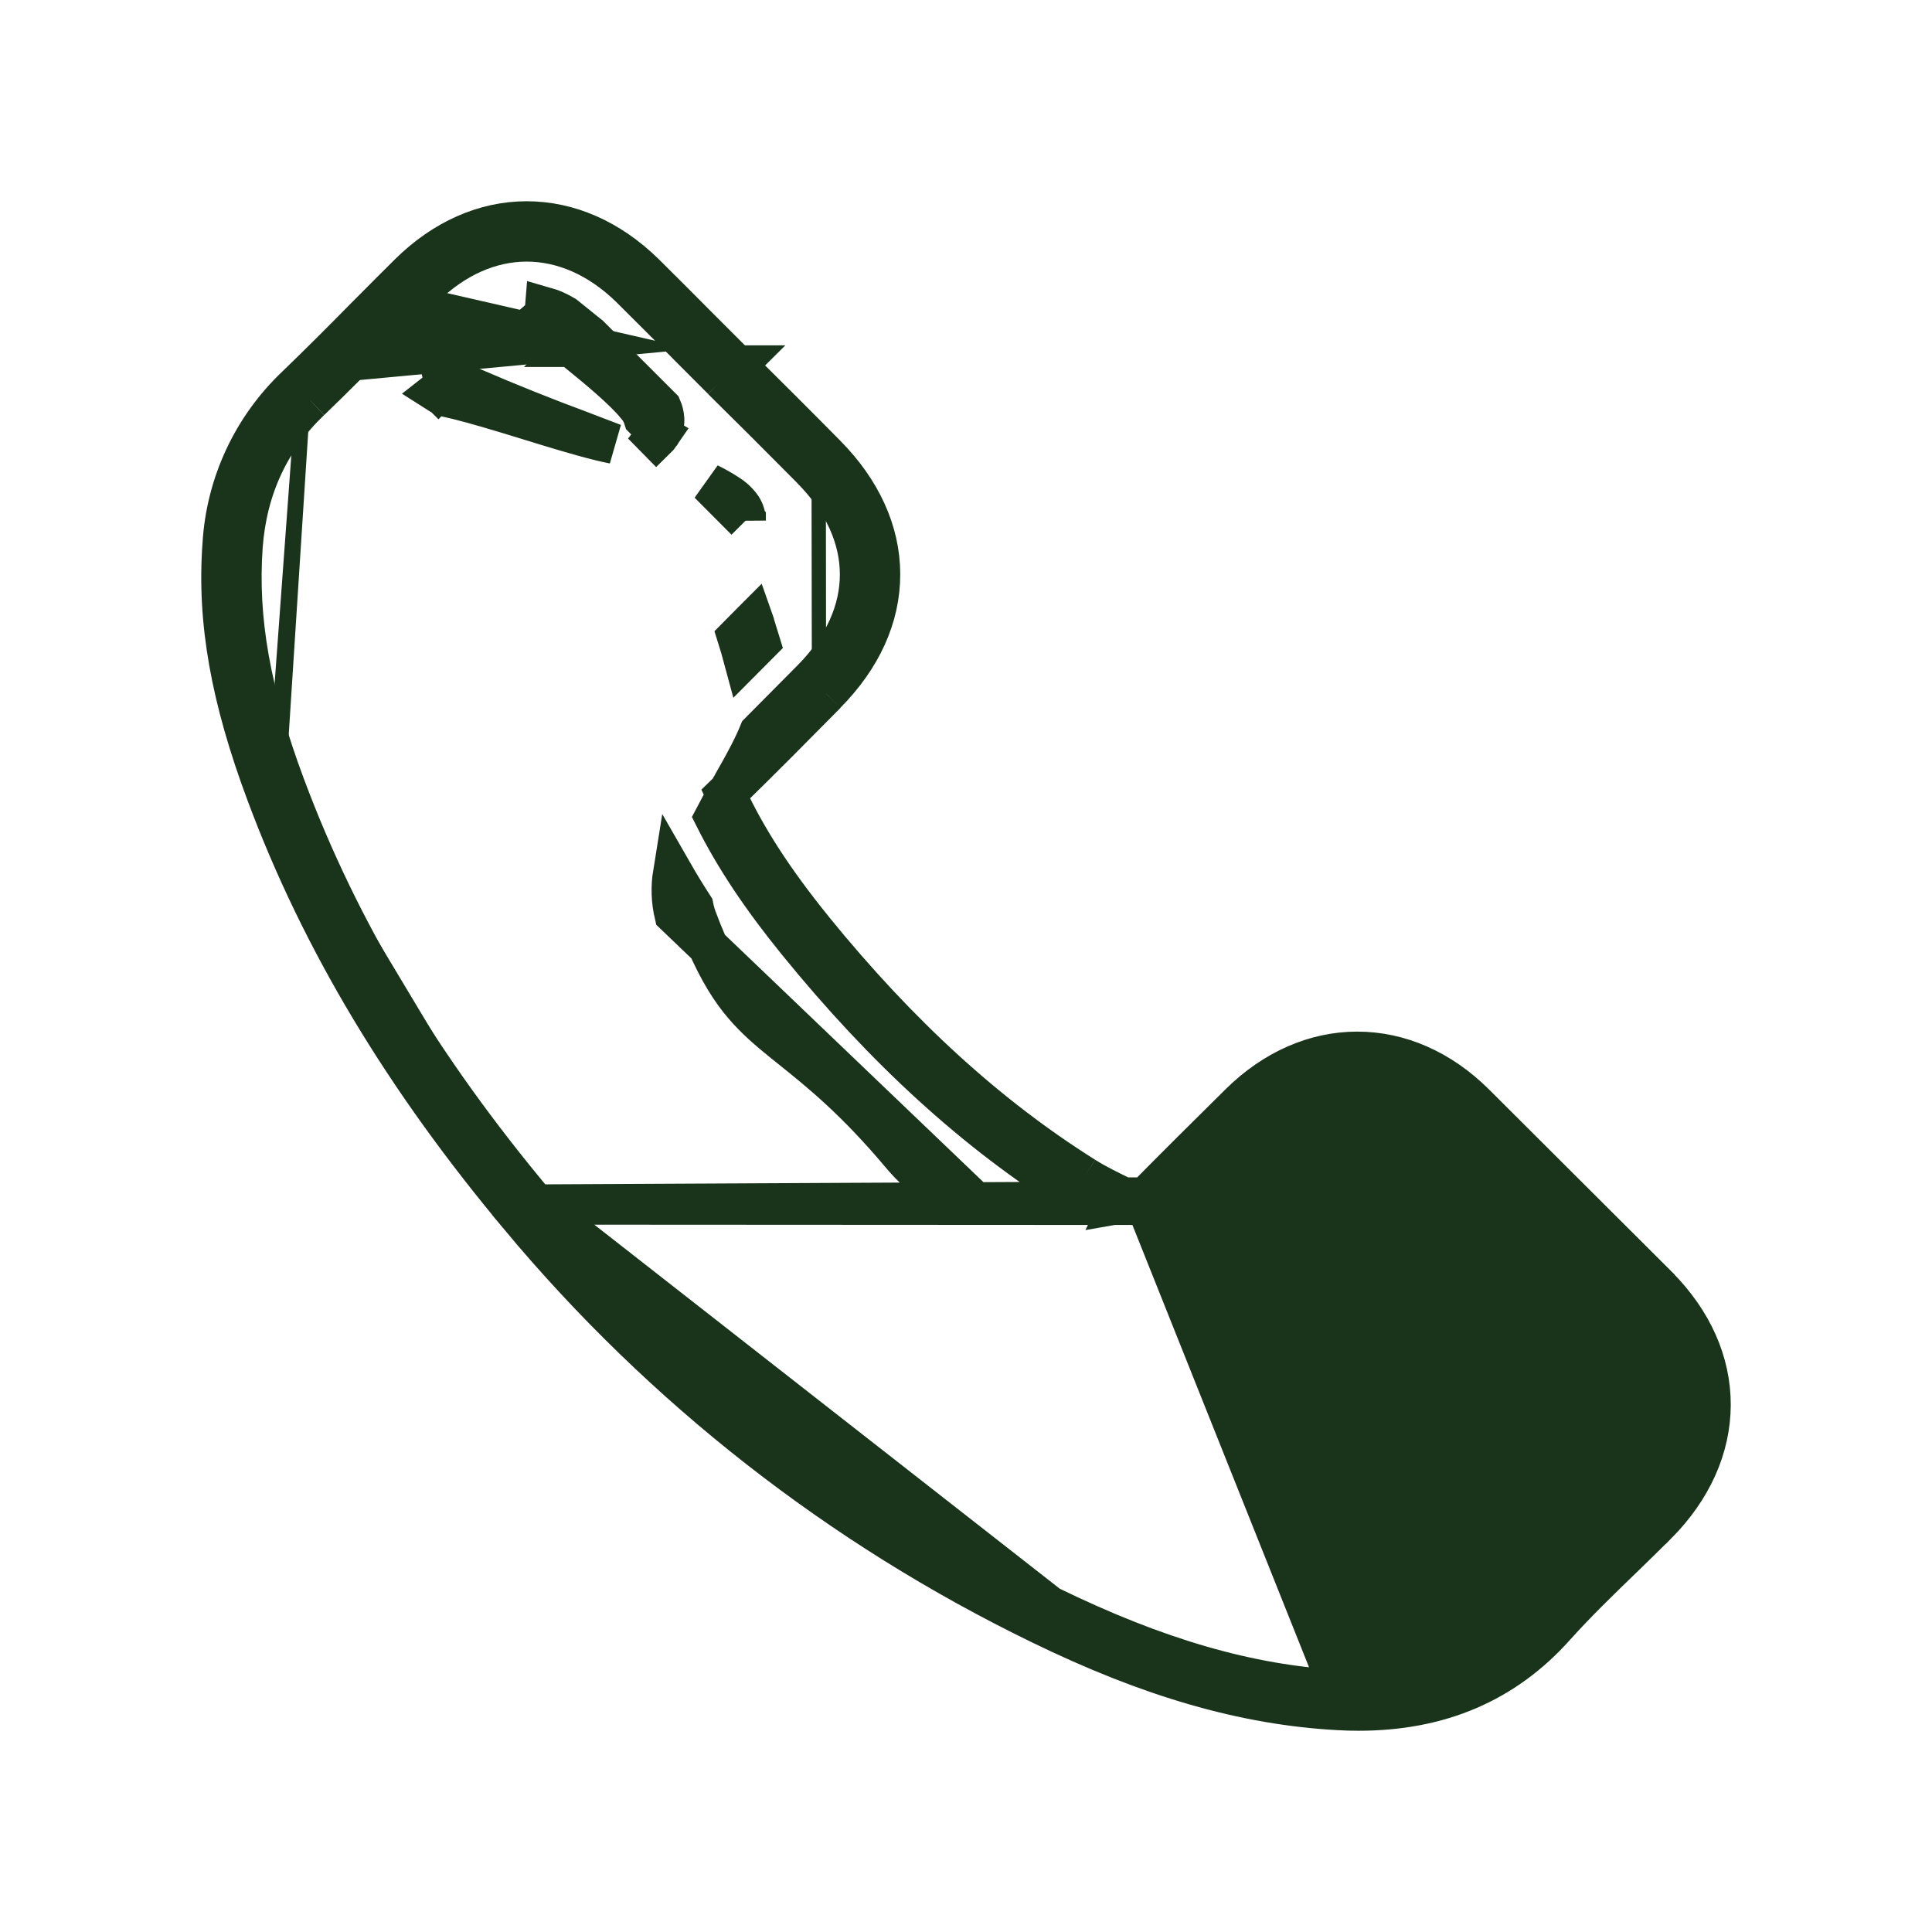
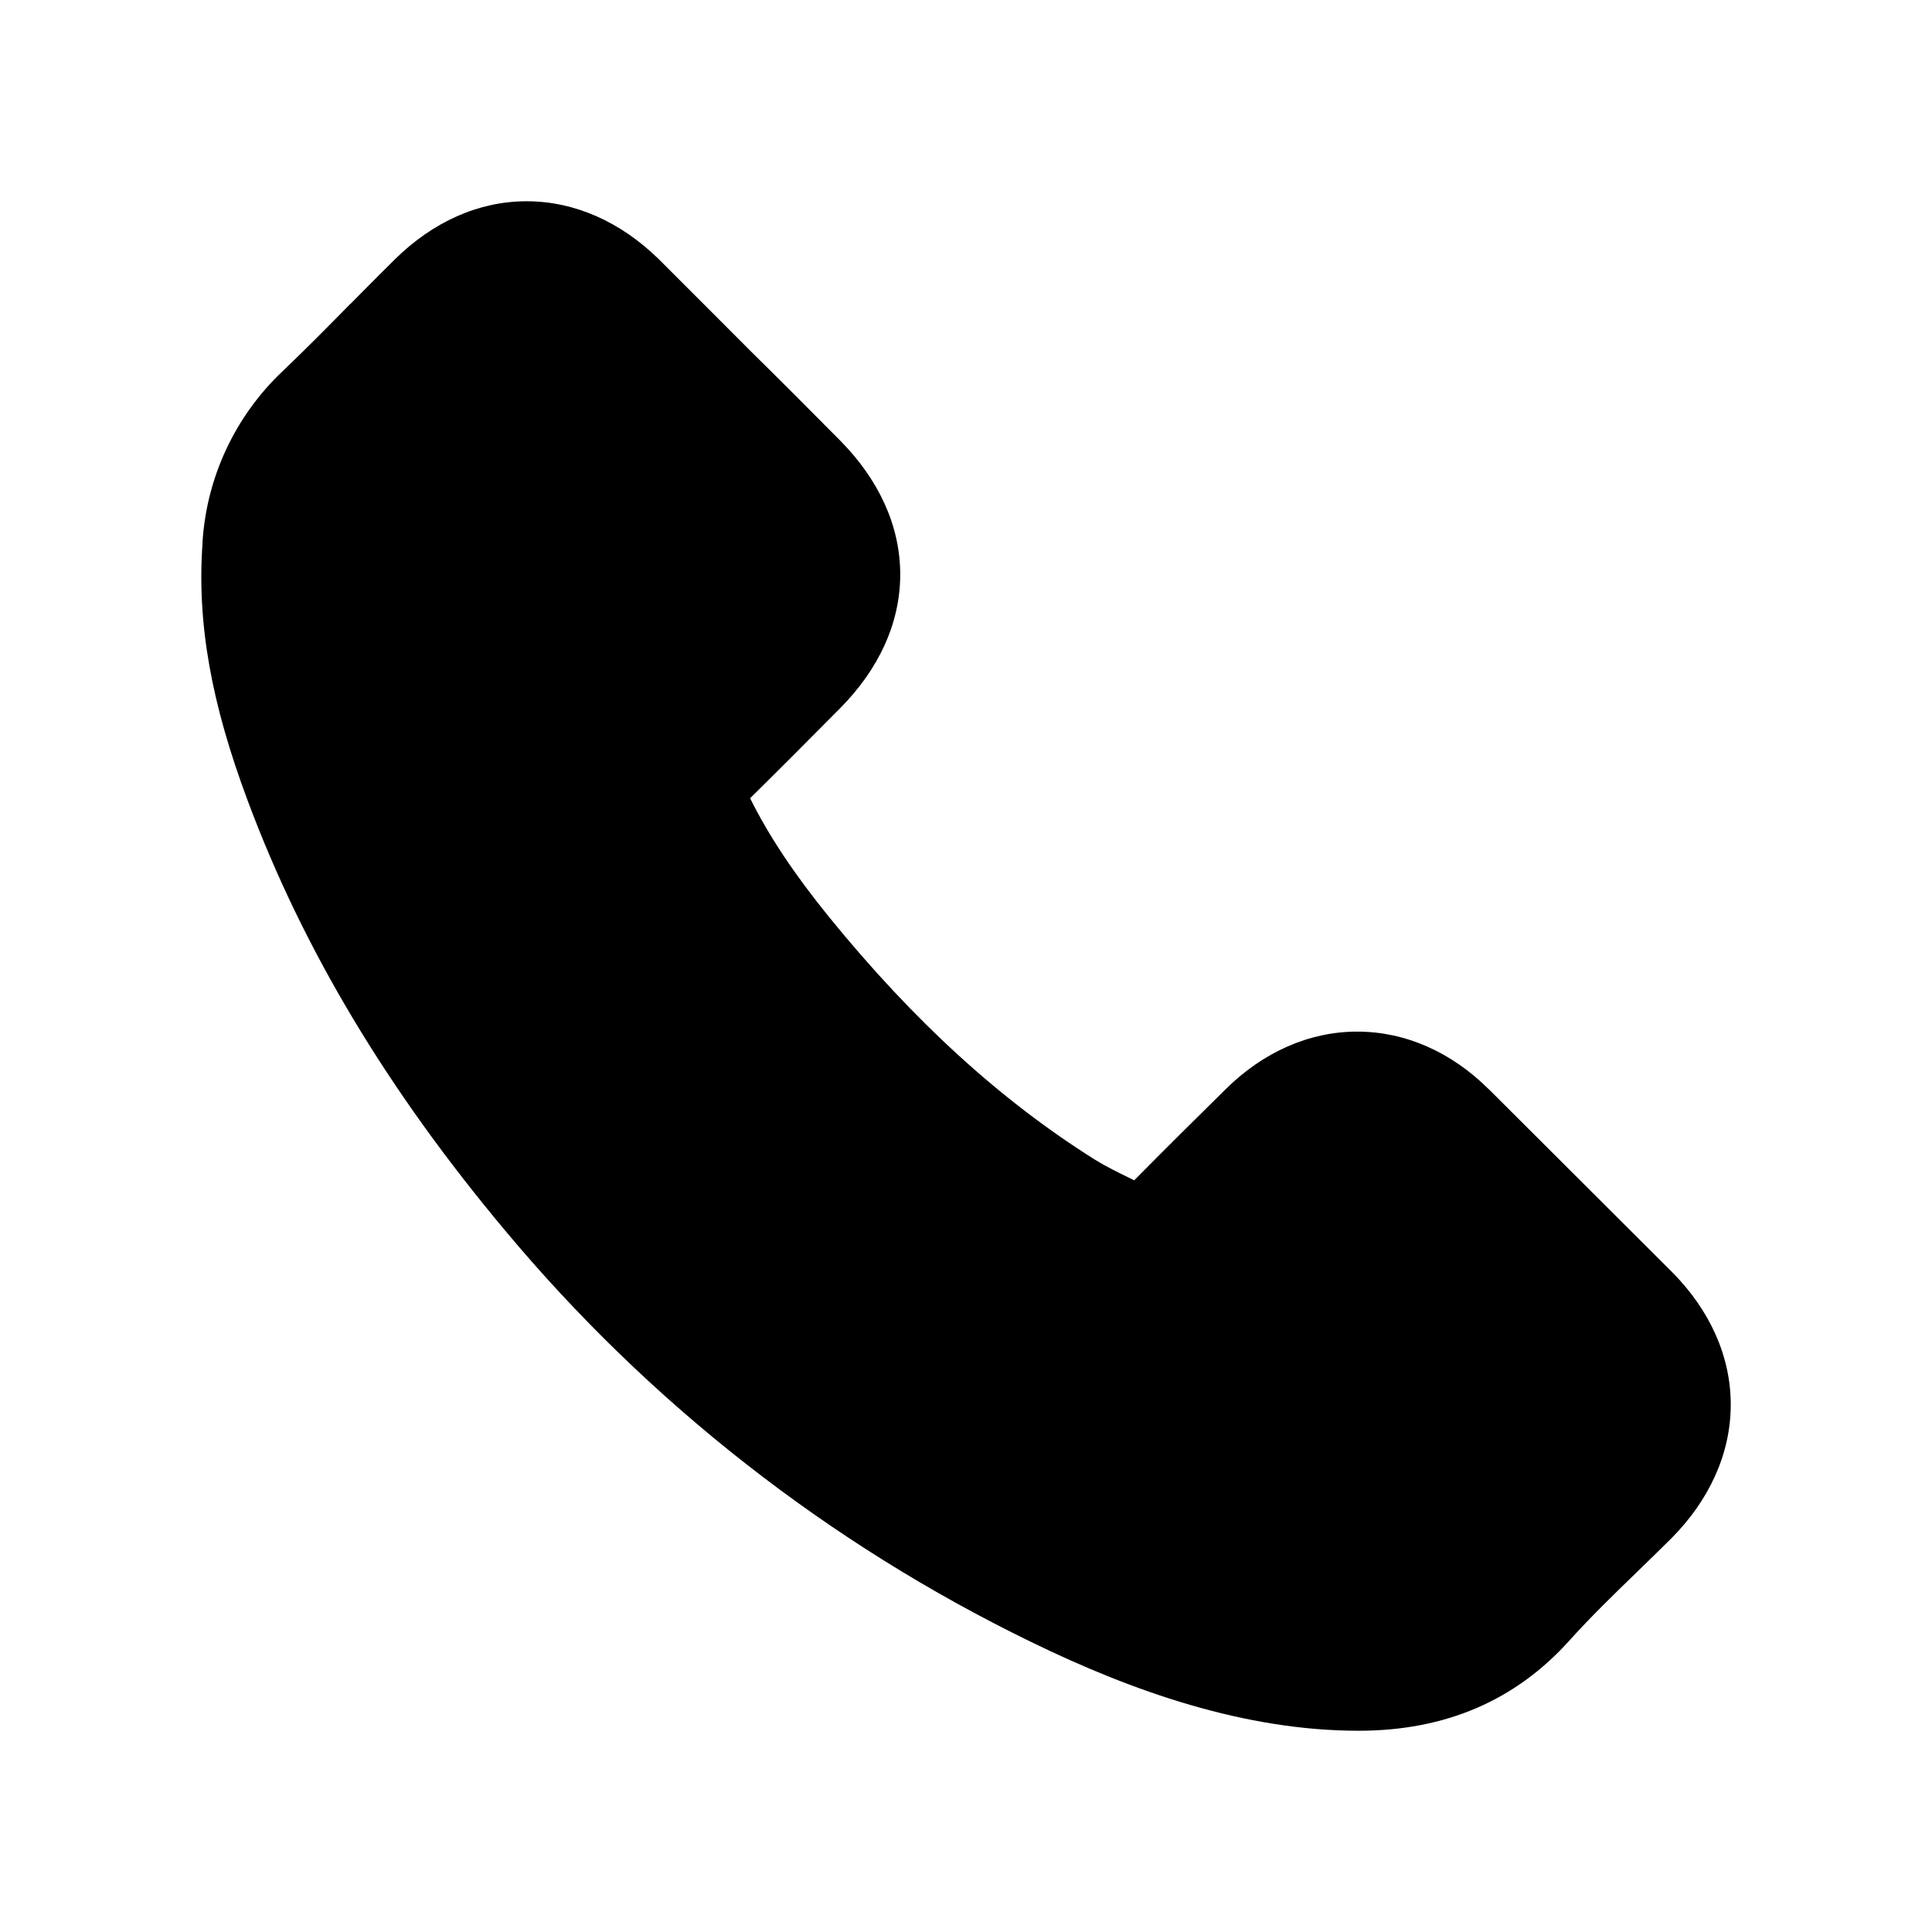
<svg xmlns="http://www.w3.org/2000/svg" viewBox="0 0 24 24" fill="currentColor">
-   <path d="M14.209 14.898c.404-.41.799-.801 1.192-1.19.425-.42.936-.643 1.459-.643.524 0 1.034.222 1.458.643l.002.002 2.273 2.267.001.002c.43.433.658.946.656 1.475-.002.53-.233 1.043-.664 1.479h-.001c-.134.134-.268.264-.4.393l-.025.024c-.294.284-.579.56-.842.853-.628.704-1.438 1.047-2.441 1.047a4.23 4.23 0 0 1-.248-.007m-2.42-6.345 2.434 6.095m-2.434-6.095-.15.028m.15-.028-.15.028m2.57 6.317.014-.25m-.014.25.014-.25m-.014.25c-1.17-.063-2.35-.407-3.707-1.069m3.72.82c-1.127-.061-2.274-.393-3.61-1.045m-.11.225.11-.225m-.11.225a19.522 19.522 0 0 1-6.457-5.05l.192-.161m6.265 5.211.11-.225m0 0-6.375-4.986m0 0c-1.426-1.701-2.444-3.399-3.112-5.19m3.112 5.19 7.484.004a15.654 15.654 0 0 0-.082-.041m-7.402.037-.192.16c-1.441-1.72-2.475-3.44-3.154-5.262m3.346 5.102 7.402-.037M3.545 9.774c-.433-1.158-.597-2.08-.531-2.992.054-.719.337-1.327.84-1.807m-.309 4.799-.234.087m.234-.087-.234.087m.544-4.886c.288-.277.572-.563.855-.85m-.855.85-.173-.181m.173.18-.173-.18m1.028-.669.1-.1.45-.451m-.55.551Zm.55-.551c.777-.765 1.785-.765 2.568-.003.23.228.455.454.68.679.028.03.057.058.086.087M5.26 3.574Zm3.334.763.379.38m-.379-.38.177-.176.378.378m-.555-.202.177-.176-.087-.087c-.224-.226-.45-.452-.68-.68l-.002-.002c-.43-.42-.938-.642-1.46-.642s-1.03.225-1.457.646c-.152.15-.303.302-.453.453l-.1.1a43.56 43.56 0 0 1-.85.845m5.29-.077c.37.365.743.737 1.11 1.108m-1.11-1.108.178-.177h-.001m-.176.177.175-.178h.001m.932 1.286c.801.808.803 1.81.004 2.616m-.004-2.616.178-.176m-.178.176.178-.176m-.174 2.792-.653.658c-.037.091-.08.181-.125.268-.06.118-.128.238-.195.356l-.018.033-.04.068m1.031-1.383.178.176m-.178-.176.178.175M9.055 9.825l-.04.039.008.017m.032-.056-.032.056m.032-.056c.408-.399.81-.804 1.208-1.207M9.023 9.88a9.927 9.927 0 0 0-.147.271c.252.503.585 1.001 1.033 1.553M9.023 9.88c.249.536.592 1.065 1.08 1.666m-.194.158c1.086 1.337 2.209 2.36 3.43 3.127m-3.43-3.127.194-.158m-.194.158.194-.158m3.237 3.285c.095.06.194.113.295.164.094-.013.19-.028.287-.045l.035-.074m-.617-.045.133-.211m-.133.211.132-.212m.485.257h.001l-.036.074.137-.024m-.102-.05.102.05m-.102-.05-.01-.005c-.172-.084-.33-.16-.475-.252m0 0c-1.194-.75-2.297-1.753-3.37-3.073m.16-2.93c.437-.44.672-.952.671-1.482 0-.53-.237-1.044-.674-1.485m0 0c-.367-.372-.74-.744-1.11-1.11m-5.467.255a2.947 2.947 0 0 0-.917 1.97c-.07.957.105 1.917.546 3.097M8.197 5.4a.318.318 0 0 1-.042.05l-.175-.178.217.128Zm0 0L7.998 5.2A.436.436 0 0 0 7.9 5.03c-.155-.189-.463-.445-.748-.676l-.046-.045m1.092 1.091a.322.322 0 0 0 .053-.195.408.408 0 0 0-.033-.139l-.177-.177-.722-.722a59.182 59.182 0 0 0-.042-.033m-.17.175.17-.175m-.17.175h-.002l.172-.175m-.17.175a1.183 1.183 0 0 0-.236-.181 8.422 8.422 0 0 1-.181-.151.24.24 0 0 0 .082-.162c.081.023.162.059.242.107a38.349 38.349 0 0 0 .263.212m0 0 .004-.004-.004.004M9.442 7.98l-.203.204a6.524 6.524 0 0 0-.08-.274l.193-.195.006-.006.006.017v.001l.078.253Zm-.178-1.513a.313.313 0 0 0-.048-.162.566.566 0 0 0-.162-.157 2.11 2.11 0 0 0-.248-.142l.458.46Zm-1.82-.995c.063.015.124.029.18.04l-.379-.145-.02-.008a27.384 27.384 0 0 1-1.353-.542 4.049 4.049 0 0 1-.266-.13 2.268 2.268 0 0 0-.108-.02.207.207 0 0 1-.054.186l-.178-.177.178.176a.204.204 0 0 1-.02.018c.028.018.06.036.096.054l.161.037c.24.059.55.153.869.251l.01.003c.31.096.63.194.885.257Zm.935 5.887a1.314 1.314 0 0 1-.018-.51c.078.136.162.273.252.412.01.051.024.102.043.152.158.423.309.71.468.93.147.202.3.348.474.495.074.063.154.126.238.194.35.28.79.634 1.356 1.308.279.334.6.529.961.63l-3.774-3.611Zm10.868 5.28a.778.778 0 0 1-.074-.266l.383.382a.562.562 0 0 0-.044-.004L19.5 17l.014-.25a.47.47 0 0 1-.197-.043.17.17 0 0 1-.07-.069Zm.618.92c.031-.1.058-.212.062-.32a.6.6 0 0 1 .04.214c0 .17-.08.365-.29.576l-.011.01c.082-.169.152-.334.199-.48Zm-3.006-3.214c.163 0 .347.073.541.259a4.462 4.462 0 0 0-1.023-.053c.172-.147.336-.206.482-.206Z" fill="#1A341B" stroke="#1A341B" stroke-width=".5" />
+   <path d="M2.515 6.745a3.197 3.197 0 0 1 .994-2.132c.283-.27.562-.552.845-.84h.002l.155-.157c.131-.132.264-.266.398-.398.468-.46 1.035-.718 1.632-.718.598 0 1.166.256 1.636.713l.771.771.377.378c.372.366.744.74 1.112 1.111.474.479.745 1.052.746 1.66.001.61-.27 1.182-.742 1.66-.37.373-.744.75-1.123 1.123.232.466.545.938.979 1.473 1.058 1.302 2.14 2.286 3.308 3.019.134.083.282.155.458.241l.003.002.024.011c.385-.39.761-.762 1.136-1.132.465-.46 1.037-.715 1.634-.715.598 0 1.17.254 1.634.716h.001l.002.002 2.275 2.27c.468.472.73 1.047.728 1.652-.002.605-.267 1.18-.736 1.653l-.003.003c-.134.134-.27.265-.402.394l-.026.025c-.294.285-.573.556-.829.84-.68.762-1.56 1.13-2.627 1.13-1.416 0-2.806-.488-4.064-1.101a19.77 19.77 0 0 1-6.54-5.115C4.818 13.546 3.768 11.8 3.078 9.949c-.45-1.203-.634-2.2-.562-3.203v-.001Z" />
</svg>
